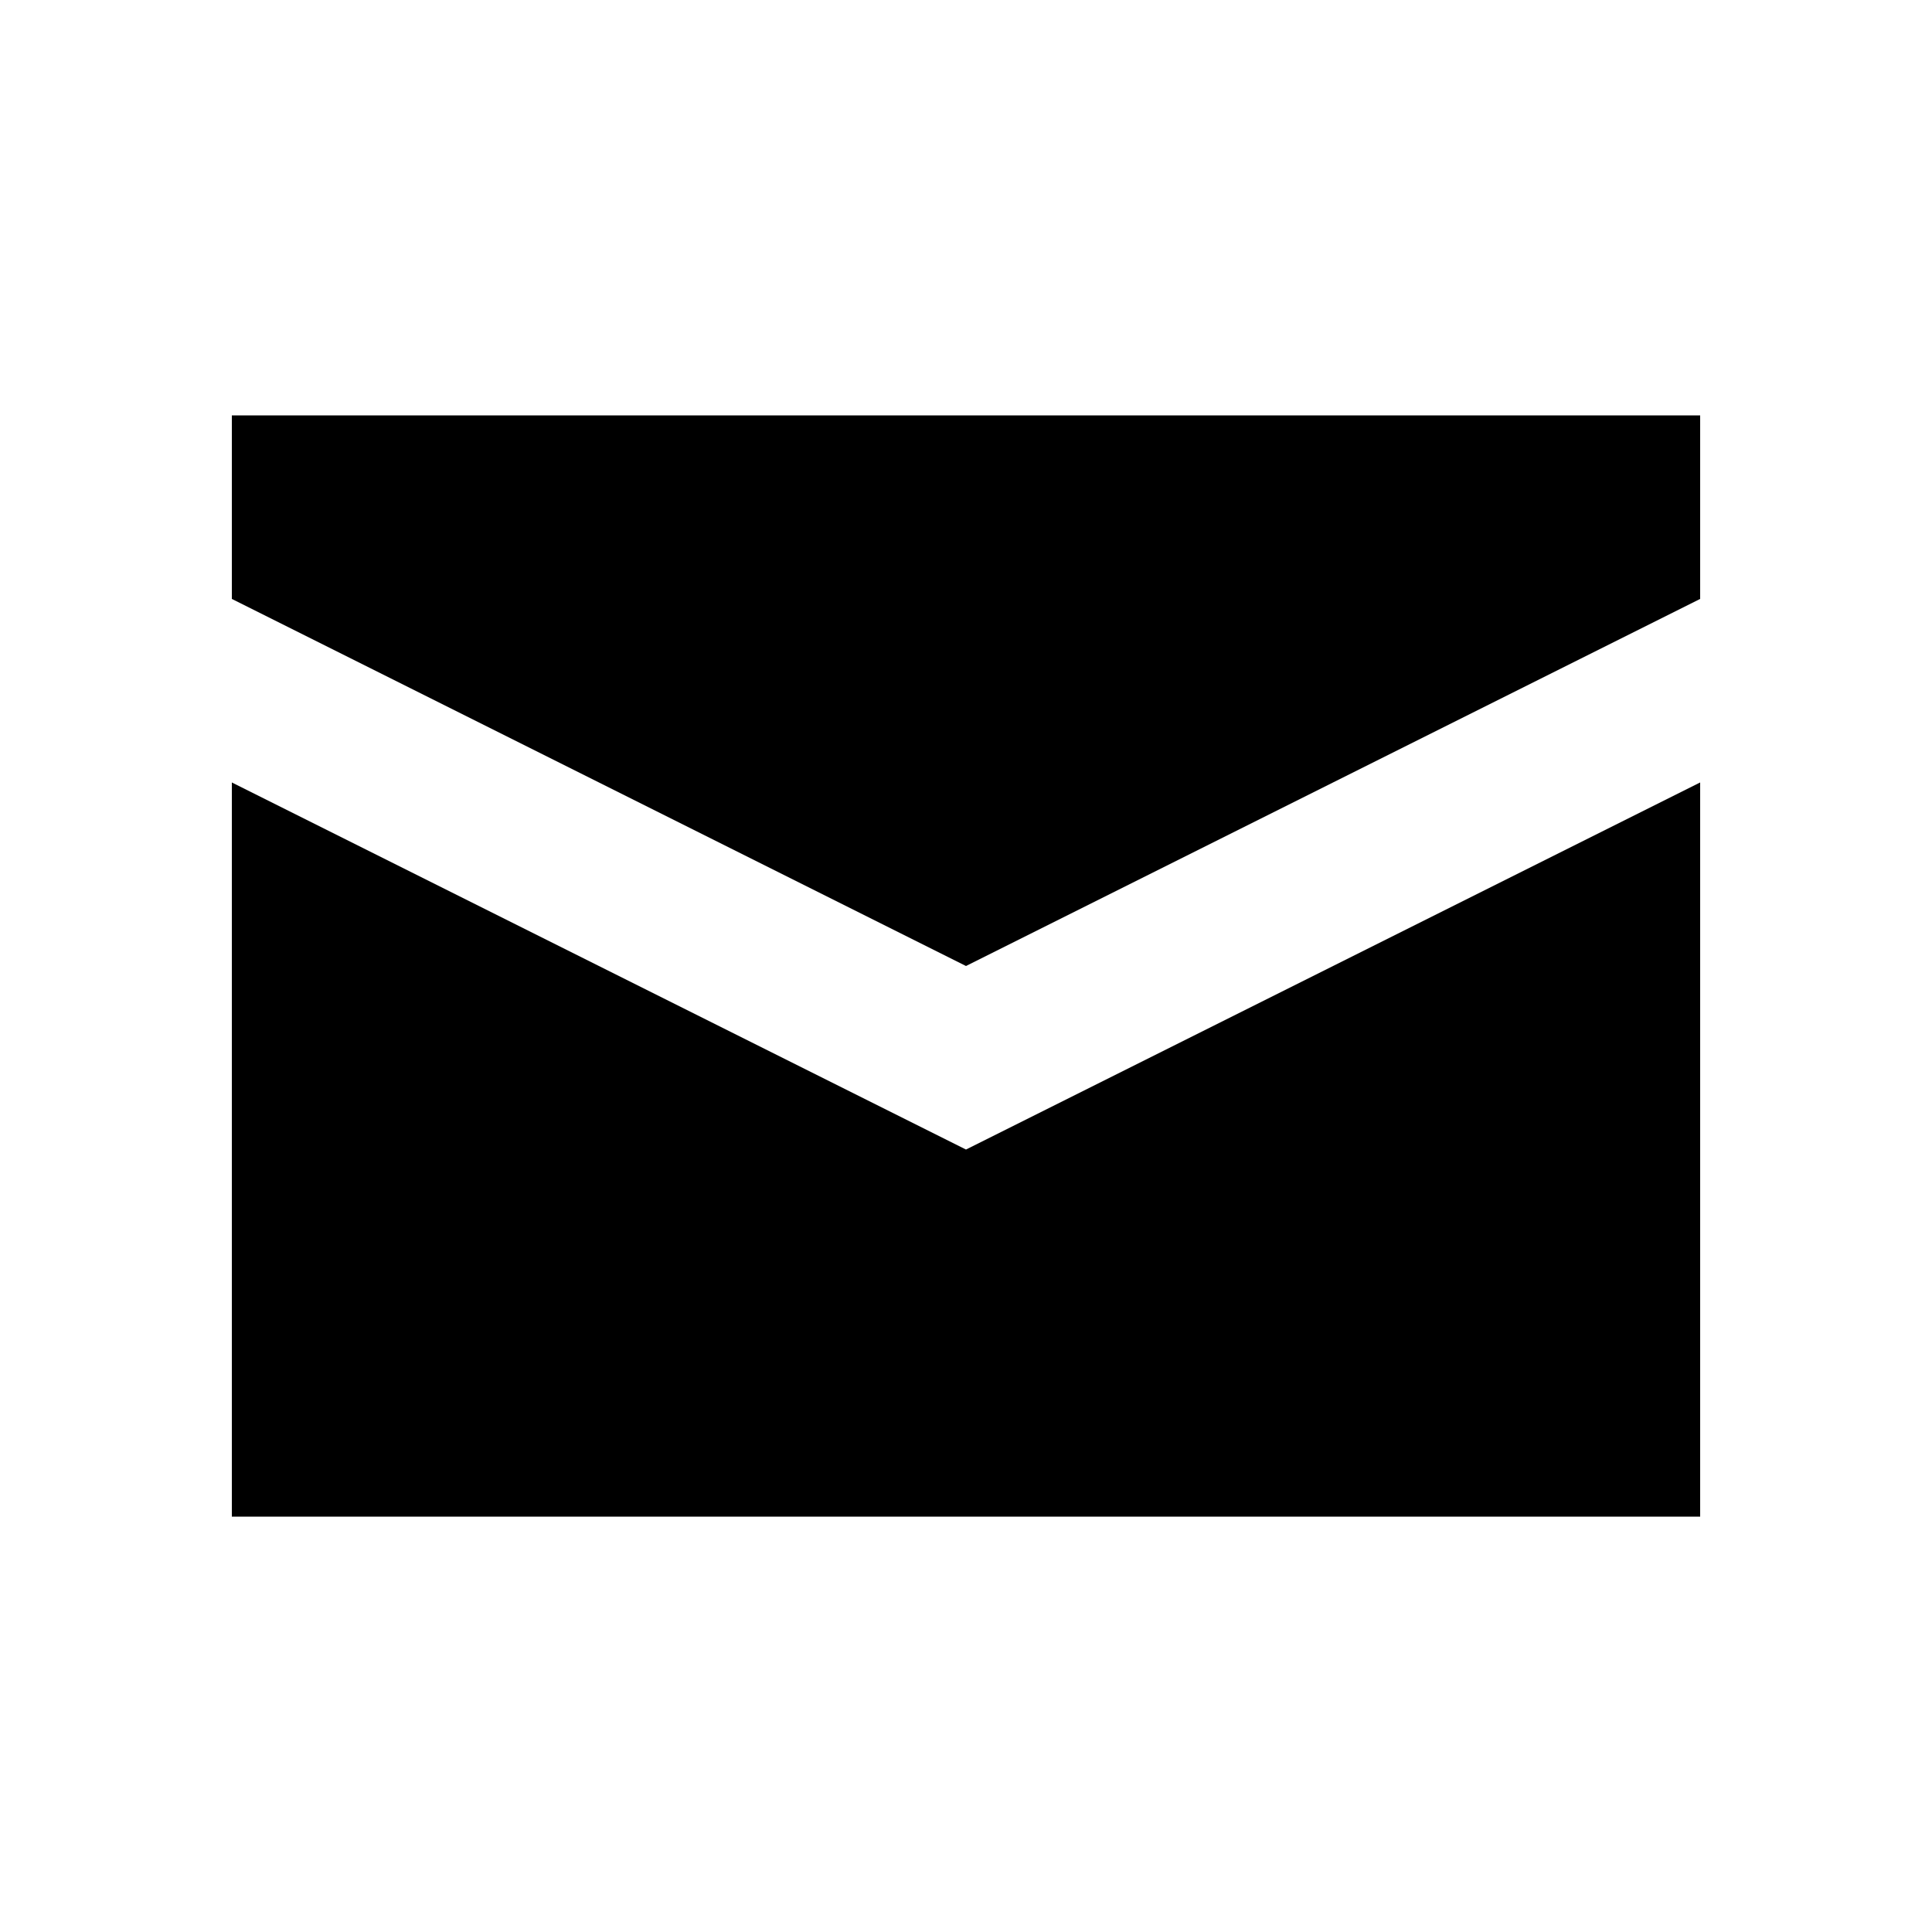
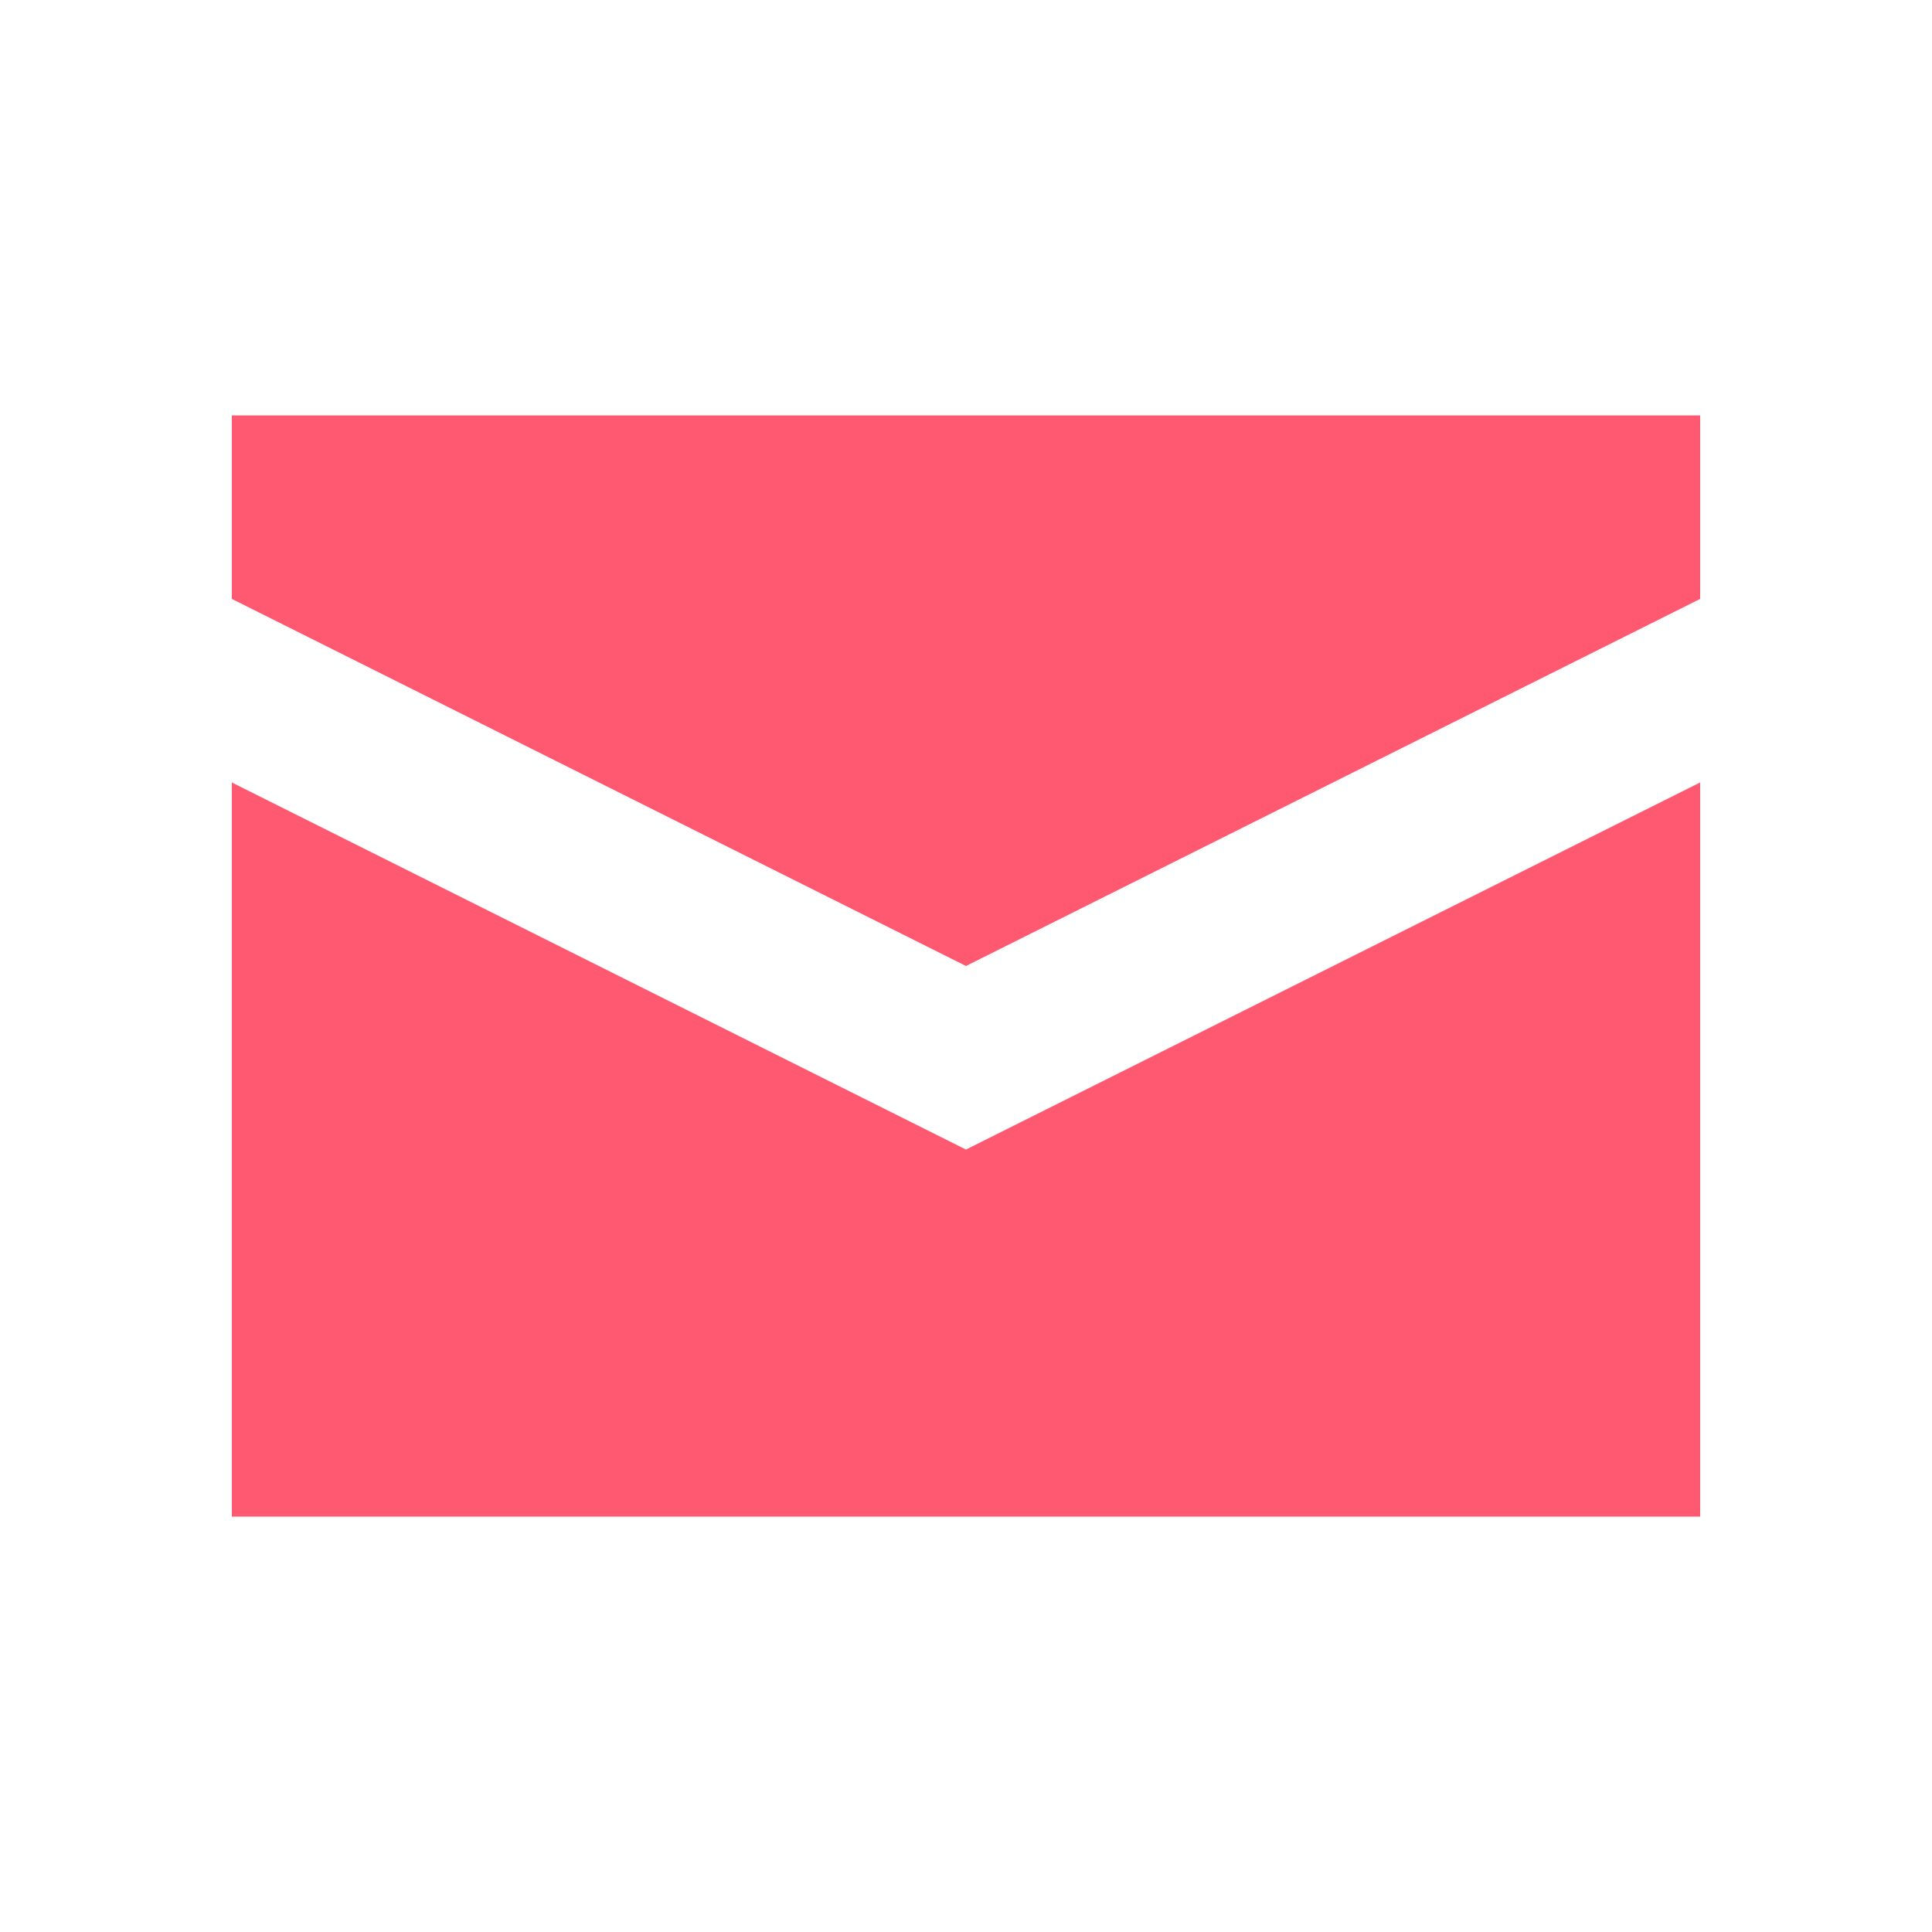
<svg xmlns="http://www.w3.org/2000/svg" version="1.1" id="Layer_1" x="0px" y="0px" viewBox="0 0 20 20" style="enable-background:new 0 0 20 20;" xml:space="preserve">
-   <path d="M2.4,4.3v1.9L10,10l7.6-3.8V4.3H2.4z M2.4,8.1v7.6h15.2V8.1L10,11.9L2.4,8.1z" />
+   <style type="text/css">
+ 	.st0{fill:#FF5972;}
+ </style>
+   <path class="st0" d="M2.4,4.3v1.9L10,10l7.6-3.8V4.3H2.4z M2.4,8.1v7.6h15.2V8.1L10,11.9L2.4,8.1z" />
</svg>
